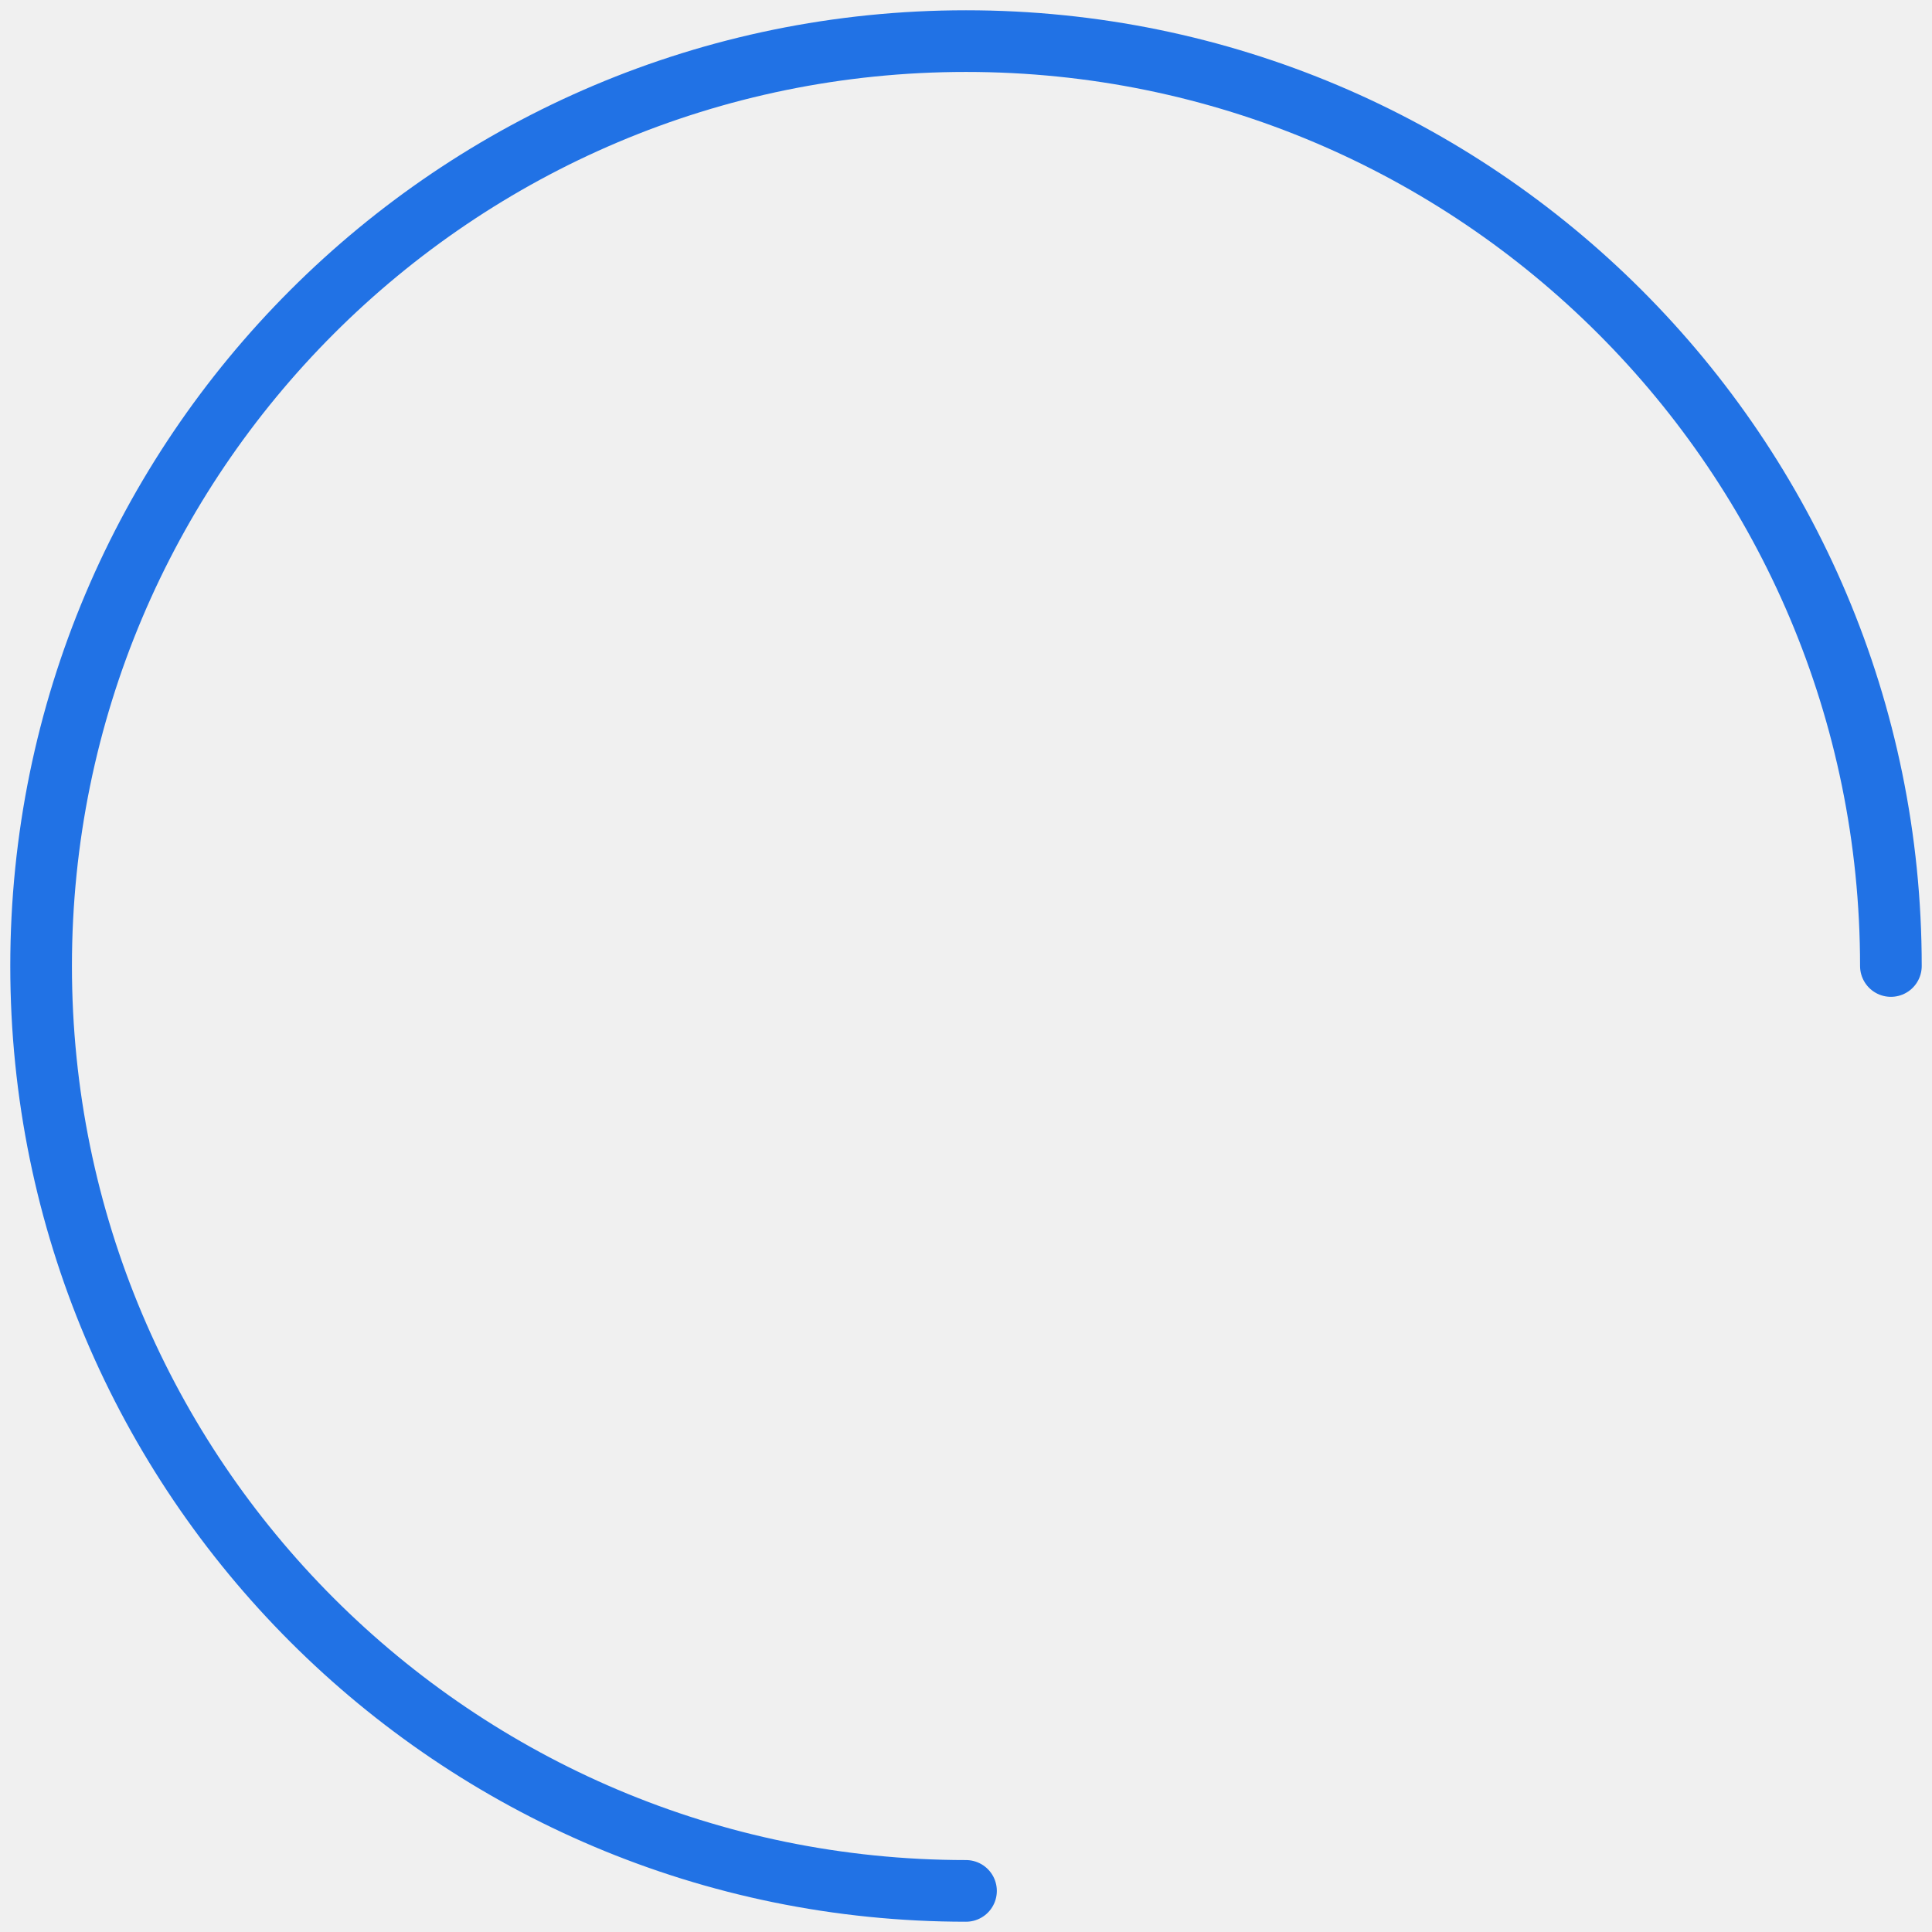
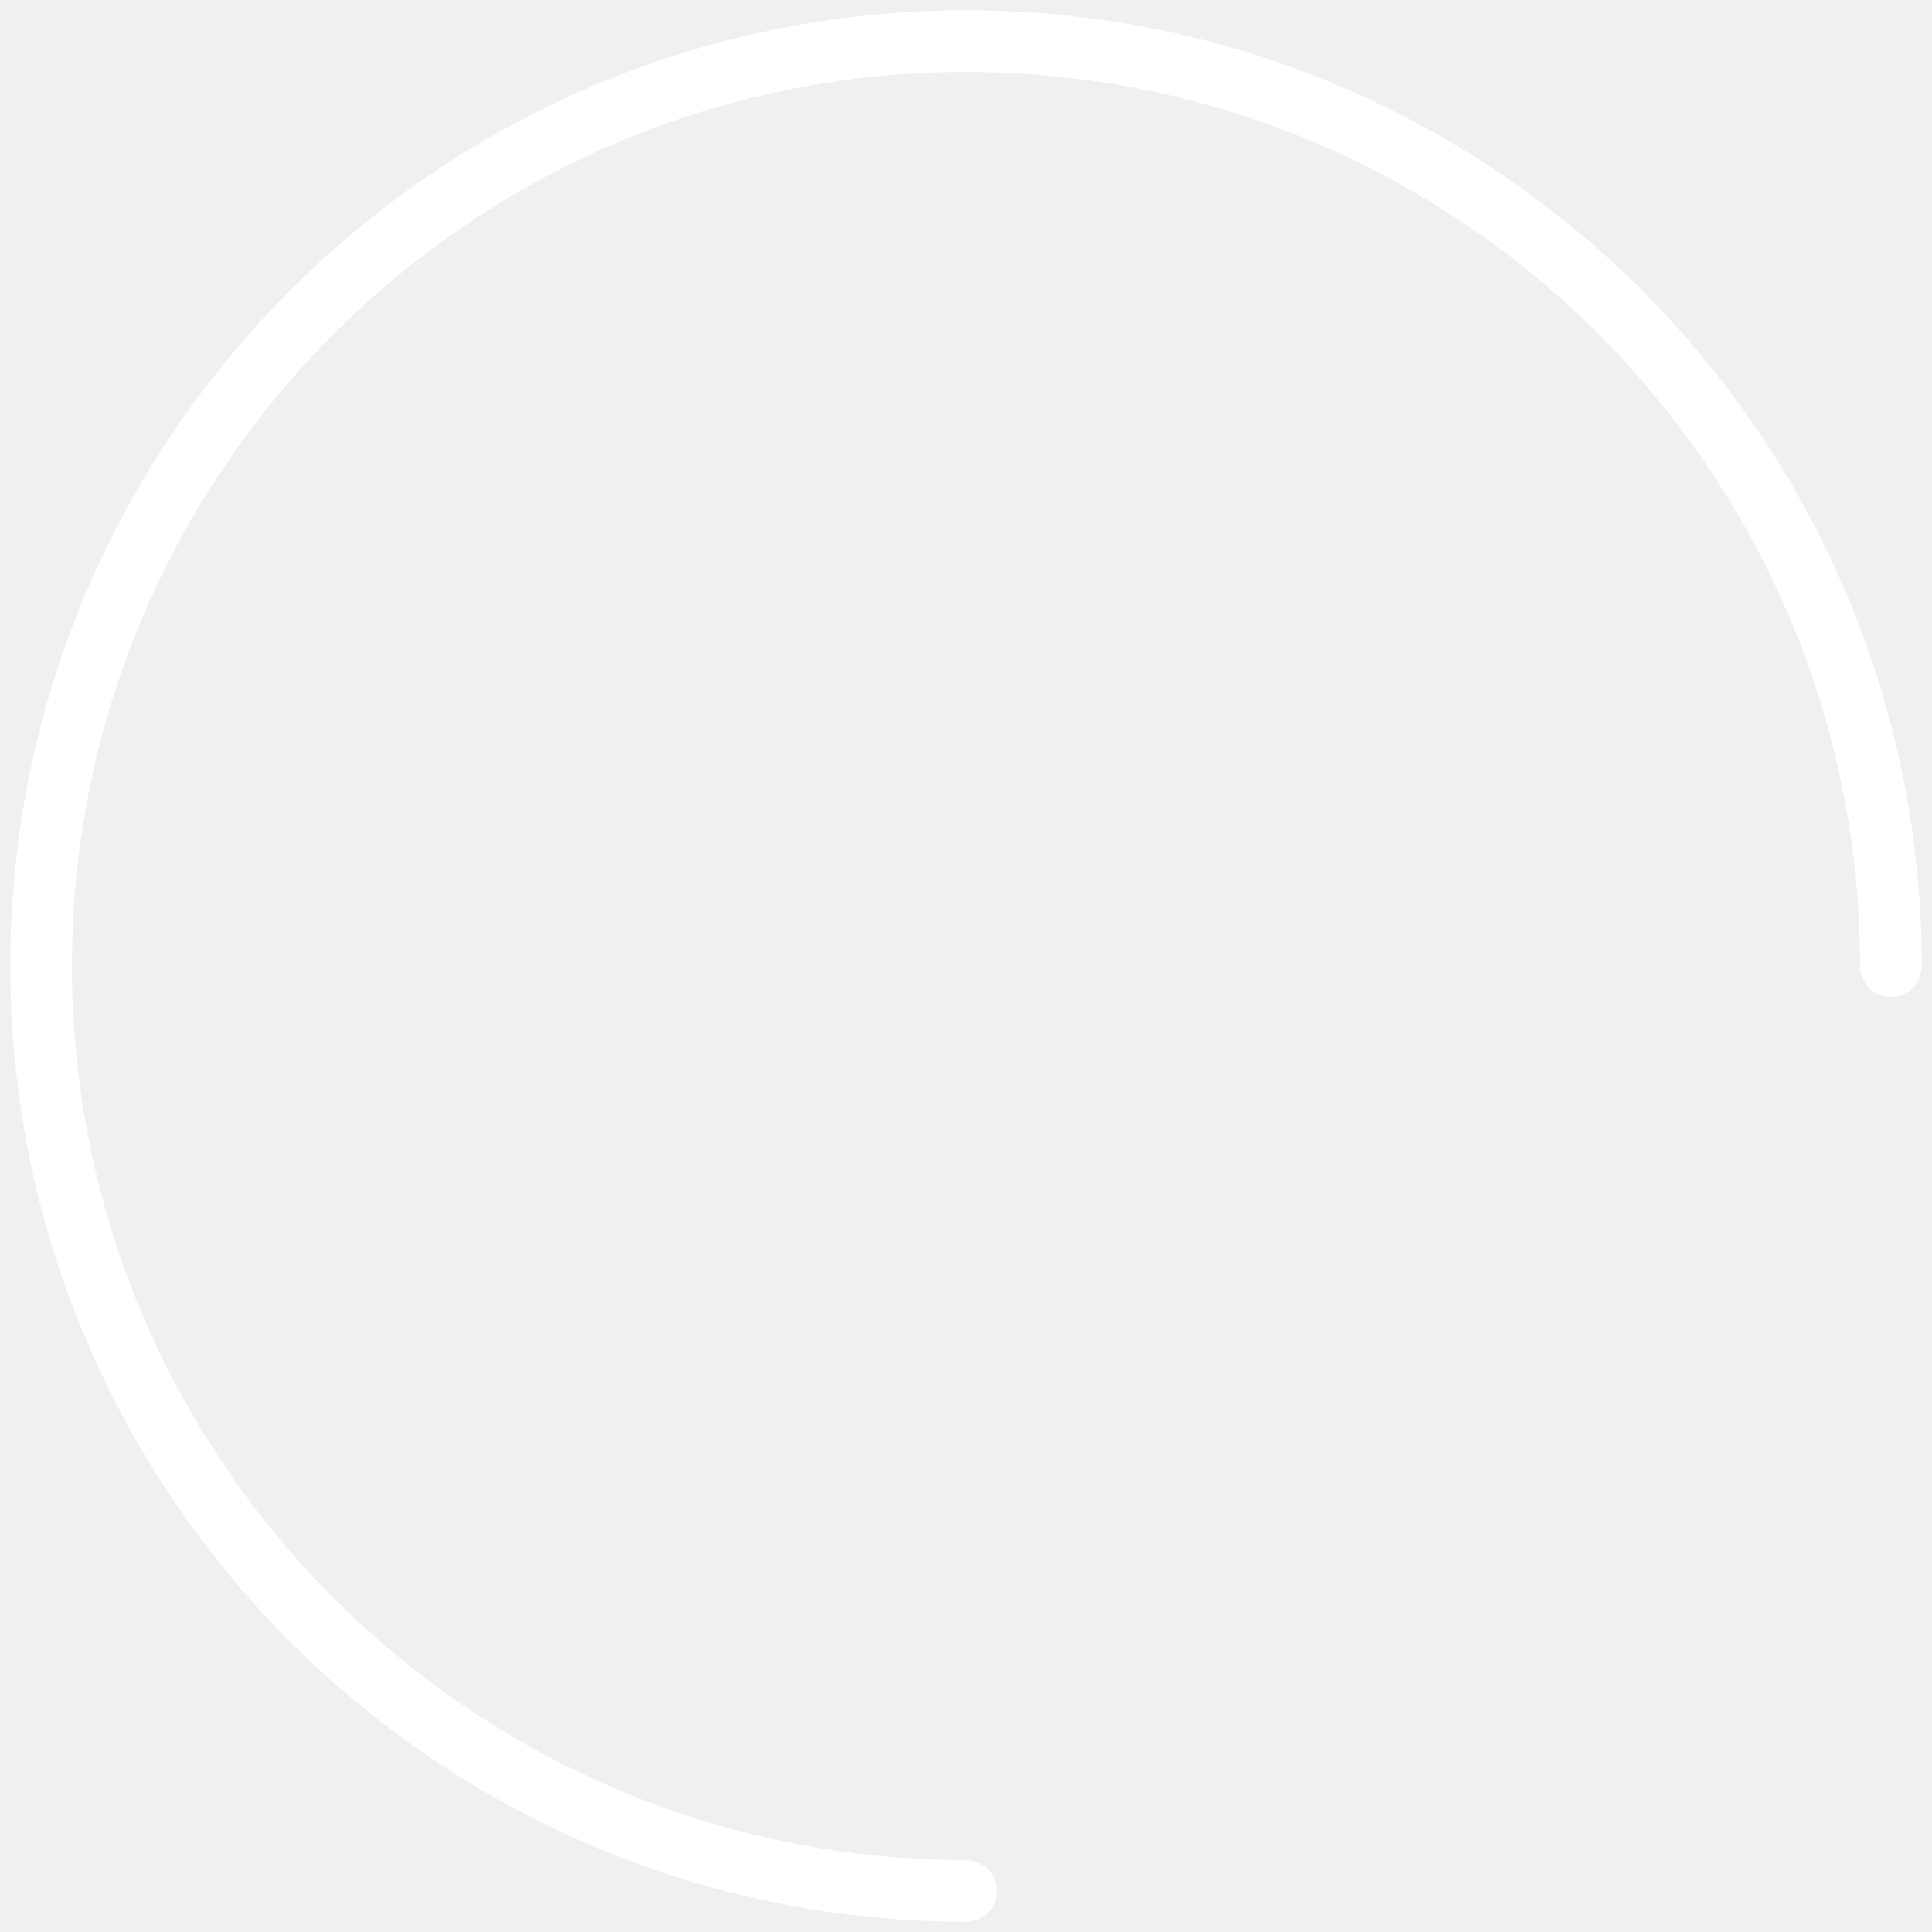
<svg xmlns="http://www.w3.org/2000/svg" width="94" height="94" viewBox="0 0 94 94" fill="none">
-   <path d="M92 47C92 22.147 71.853 2 47 2C22.147 2 2 22.147 2 47C2 71.853 22.147 92 47 92" stroke="#2172E5" stroke-width="3" stroke-linecap="round" stroke-linejoin="round" />
+   <path d="M92 47C92 22.147 71.853 2 47 2C22.147 2 2 22.147 2 47C2 71.853 22.147 92 47 92" stroke="#ffffff" stroke-width="3" stroke-linecap="round" stroke-linejoin="round" />
</svg>
